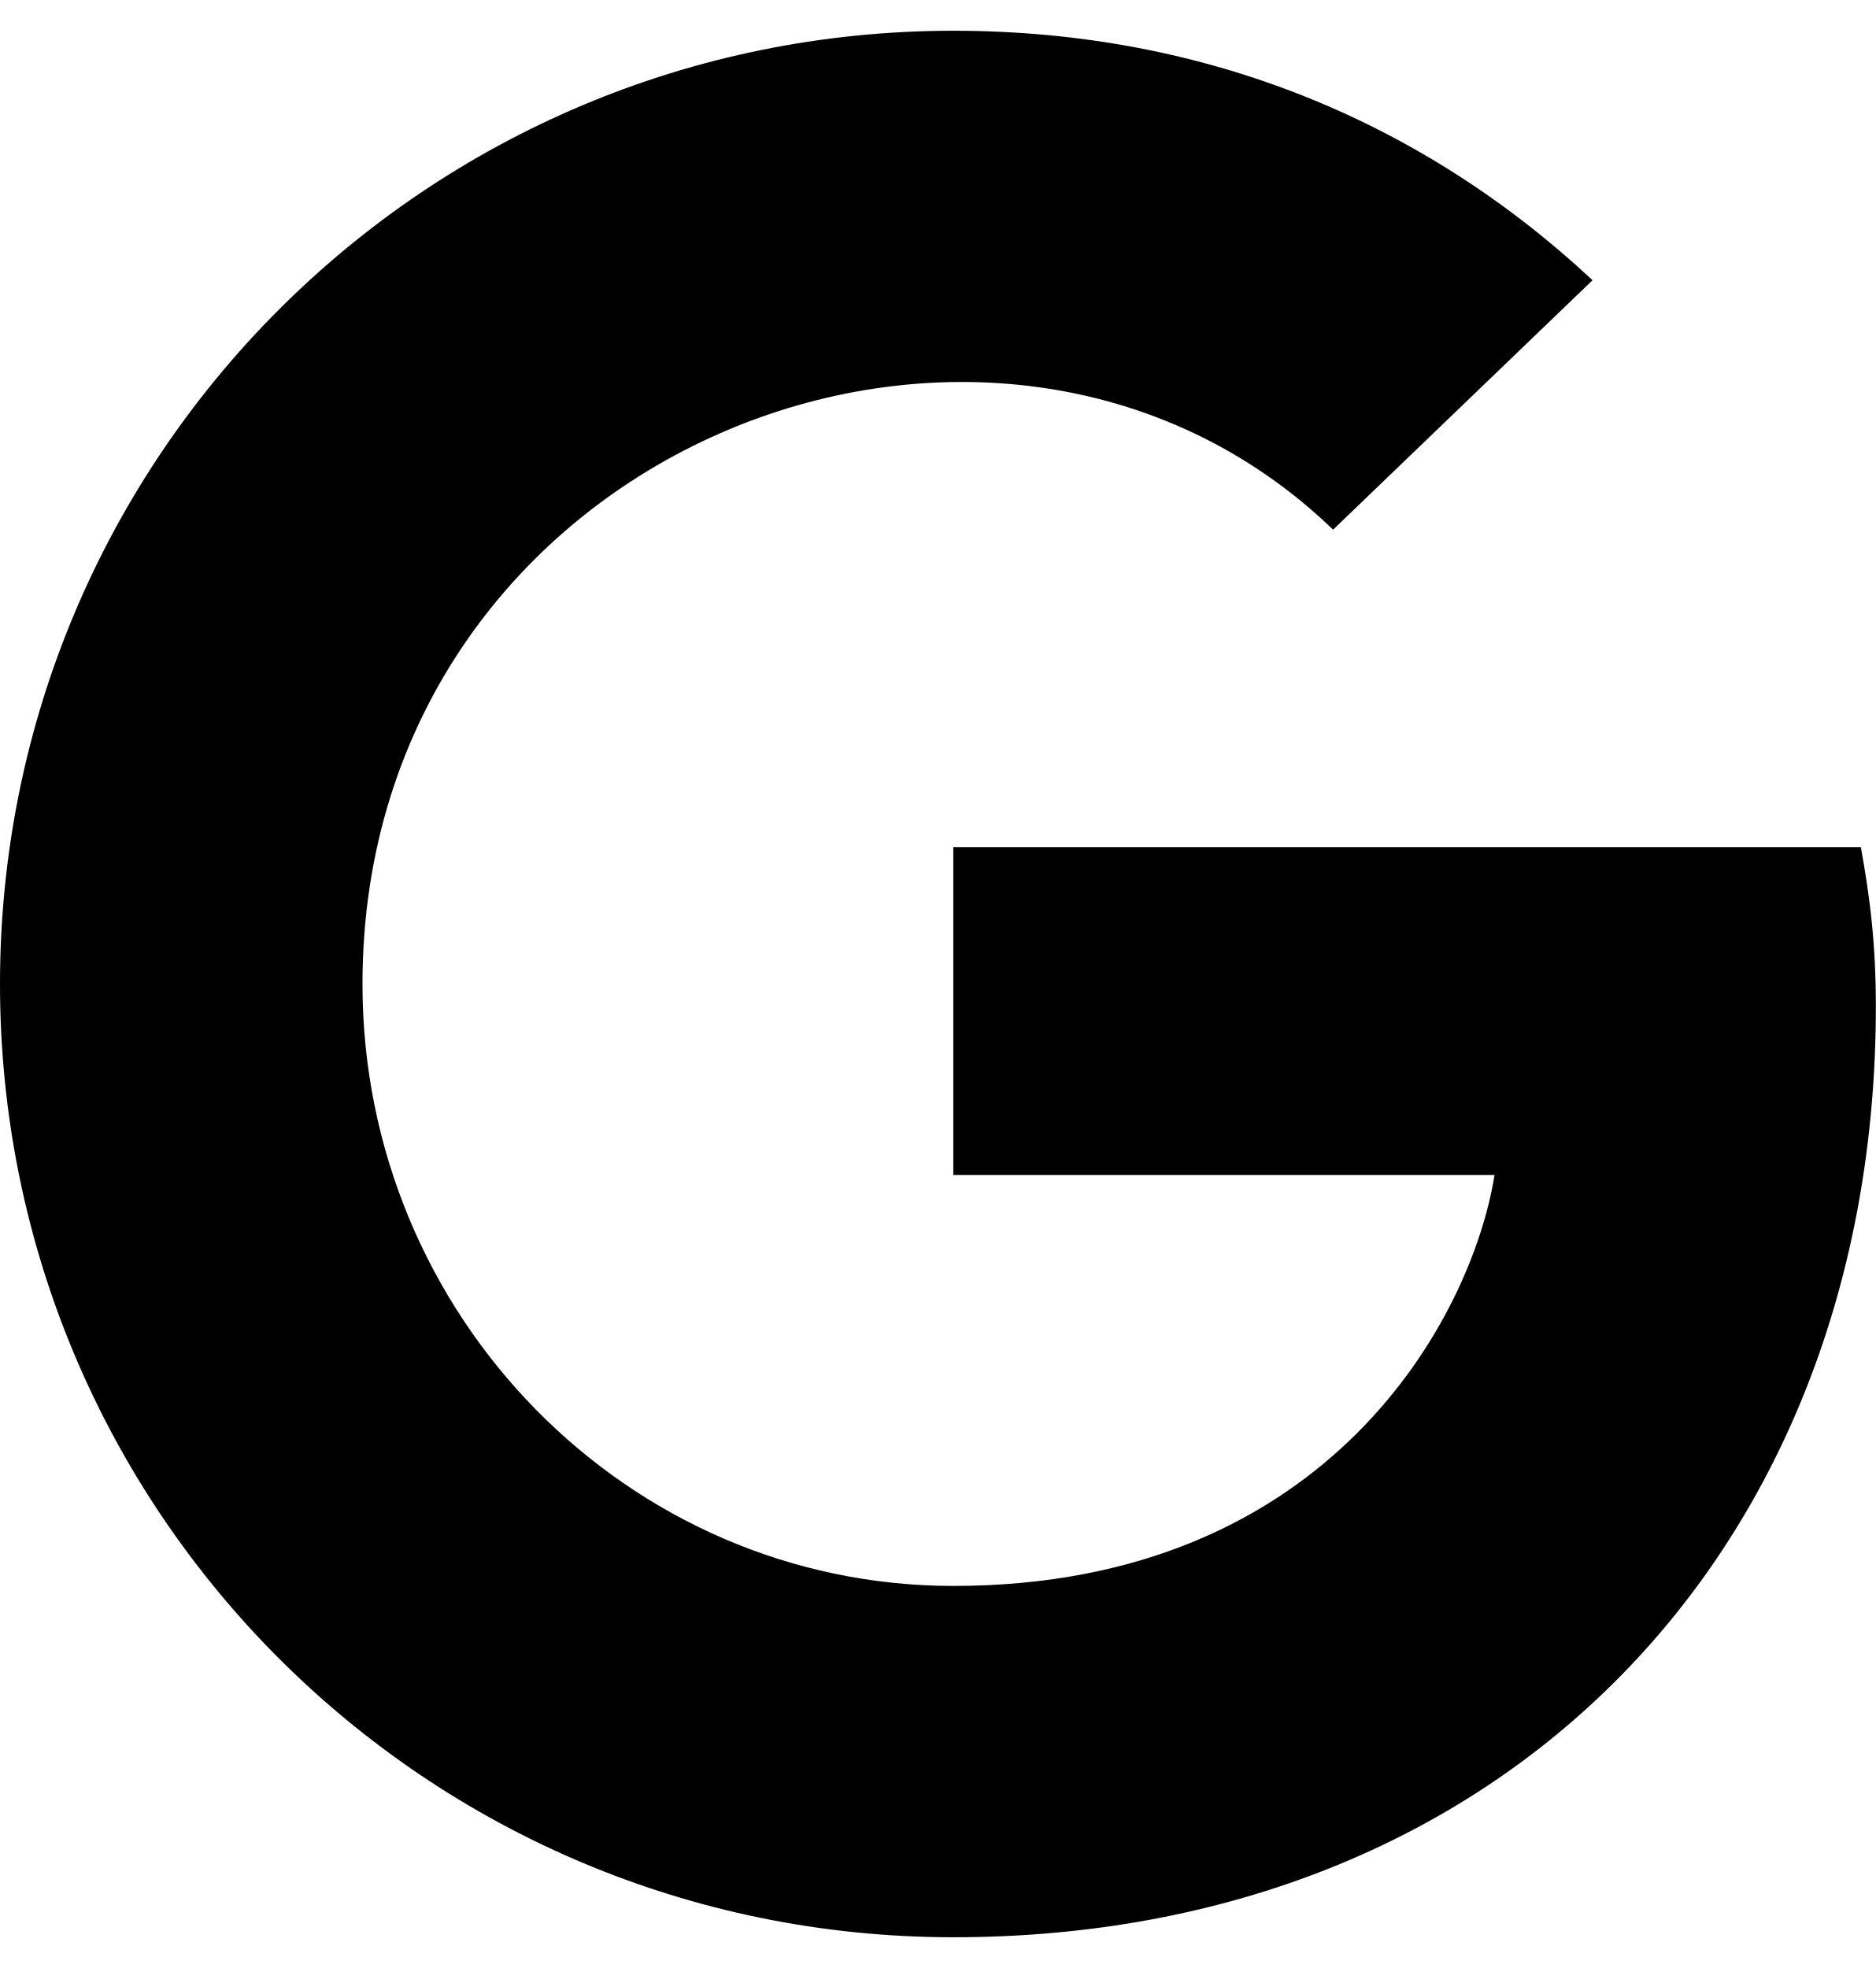
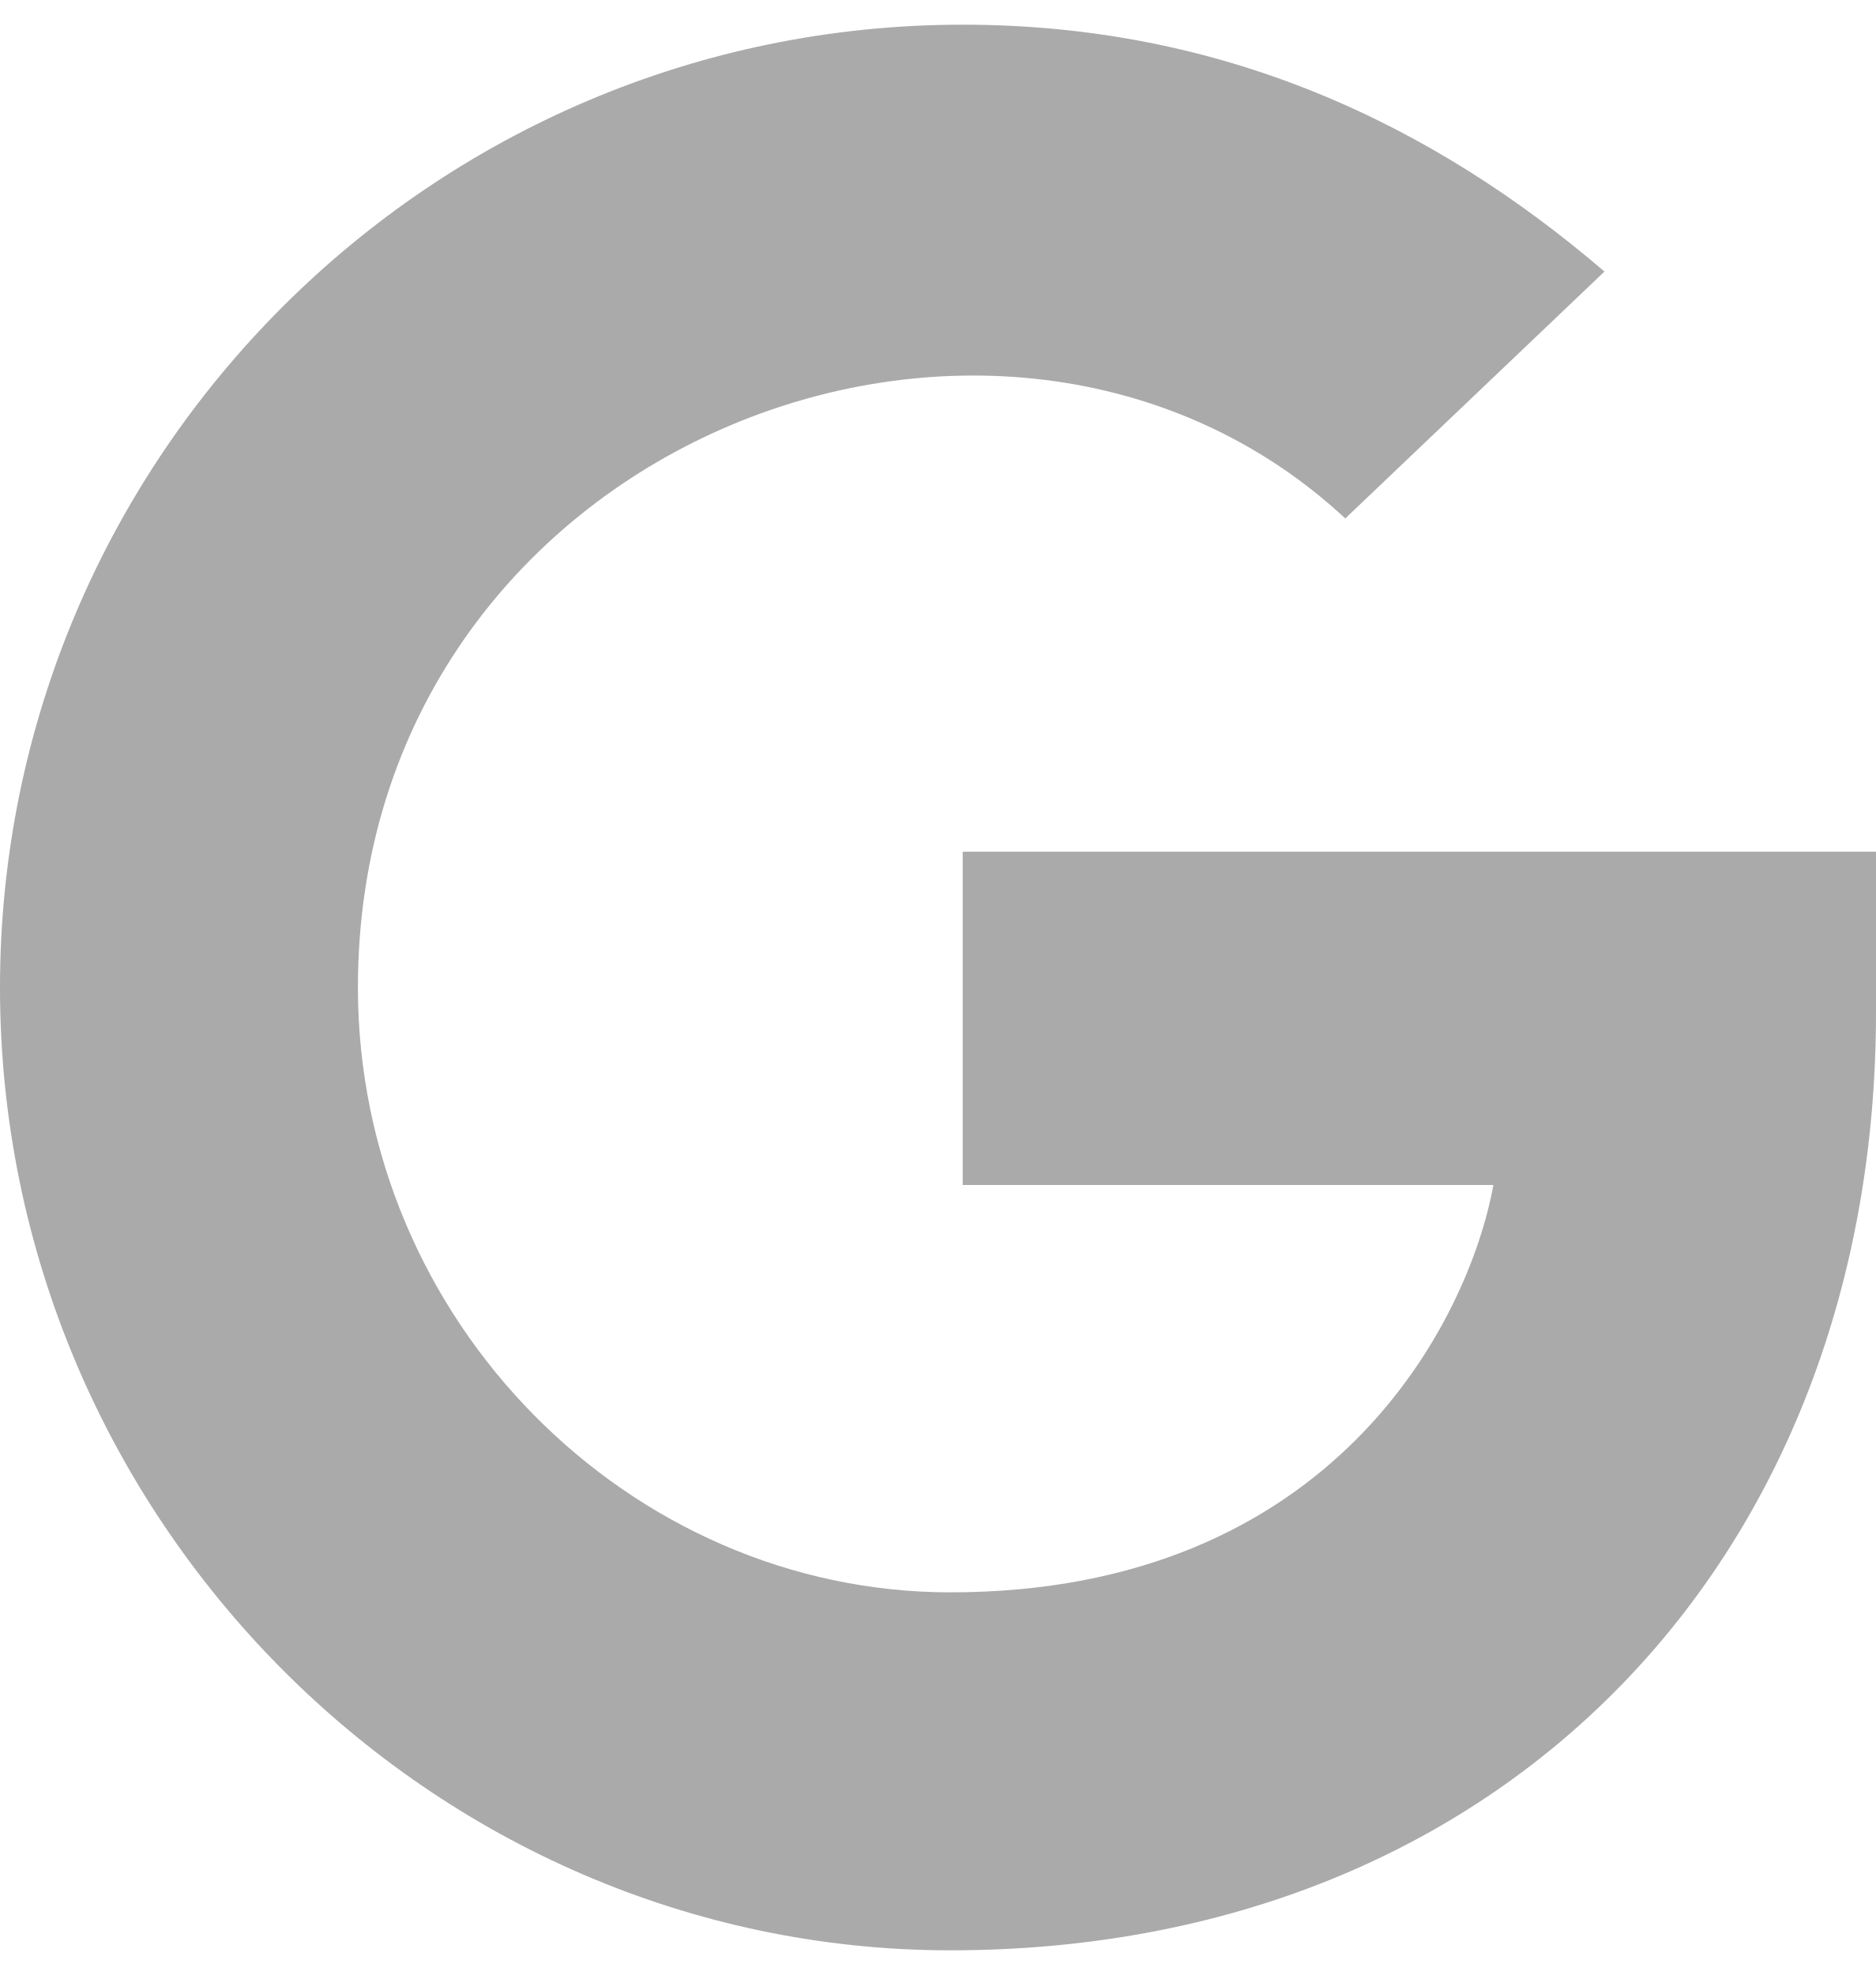
- <svg xmlns="http://www.w3.org/2000/svg" viewBox="0 0 488 512">
-   <path d="M488 261.8C488 403.3 391.1 504 248 504 110.8 504 0 393.2 0 256S110.8 8 248 8c66.8 0 123 24.5 166.3 64.9l-67.5 64.9C258.5 52.6 94.3 116.6 94.3 256c0 86.5 69.1 156.6 153.7 156.6 98.2 0 135-70.4 140.8-106.9H248v-85.3h236.1c2.3 12.7 3.9 24.9 3.9 41.4z" />
+ <svg xmlns="http://www.w3.org/2000/svg" version="1.1" id="Layer_1" x="0px" y="0px" viewBox="0 0 15.2 16" style="enable-background:new 0 0 15.2 16;" xml:space="preserve">
+   <style type="text/css">
+ 	.st0{fill:#AAAAAA;}
+ </style>
+   <path class="st0" d="M15.2,8.2c0,4.4-3,7.6-7.5,7.6C3.5,15.8,0,12.3,0,8s3.5-7.8,7.8-7.8c2.1,0,3.8,0.8,5.2,2l-2.1,2  c-2.8-2.6-8-0.6-8,3.8c0,2.7,2.2,4.9,4.8,4.9c3.1,0,4.2-2.2,4.4-3.3H7.8V6.9h7.4C15.2,7.3,15.2,7.7,15.2,8.2z" />
</svg>
